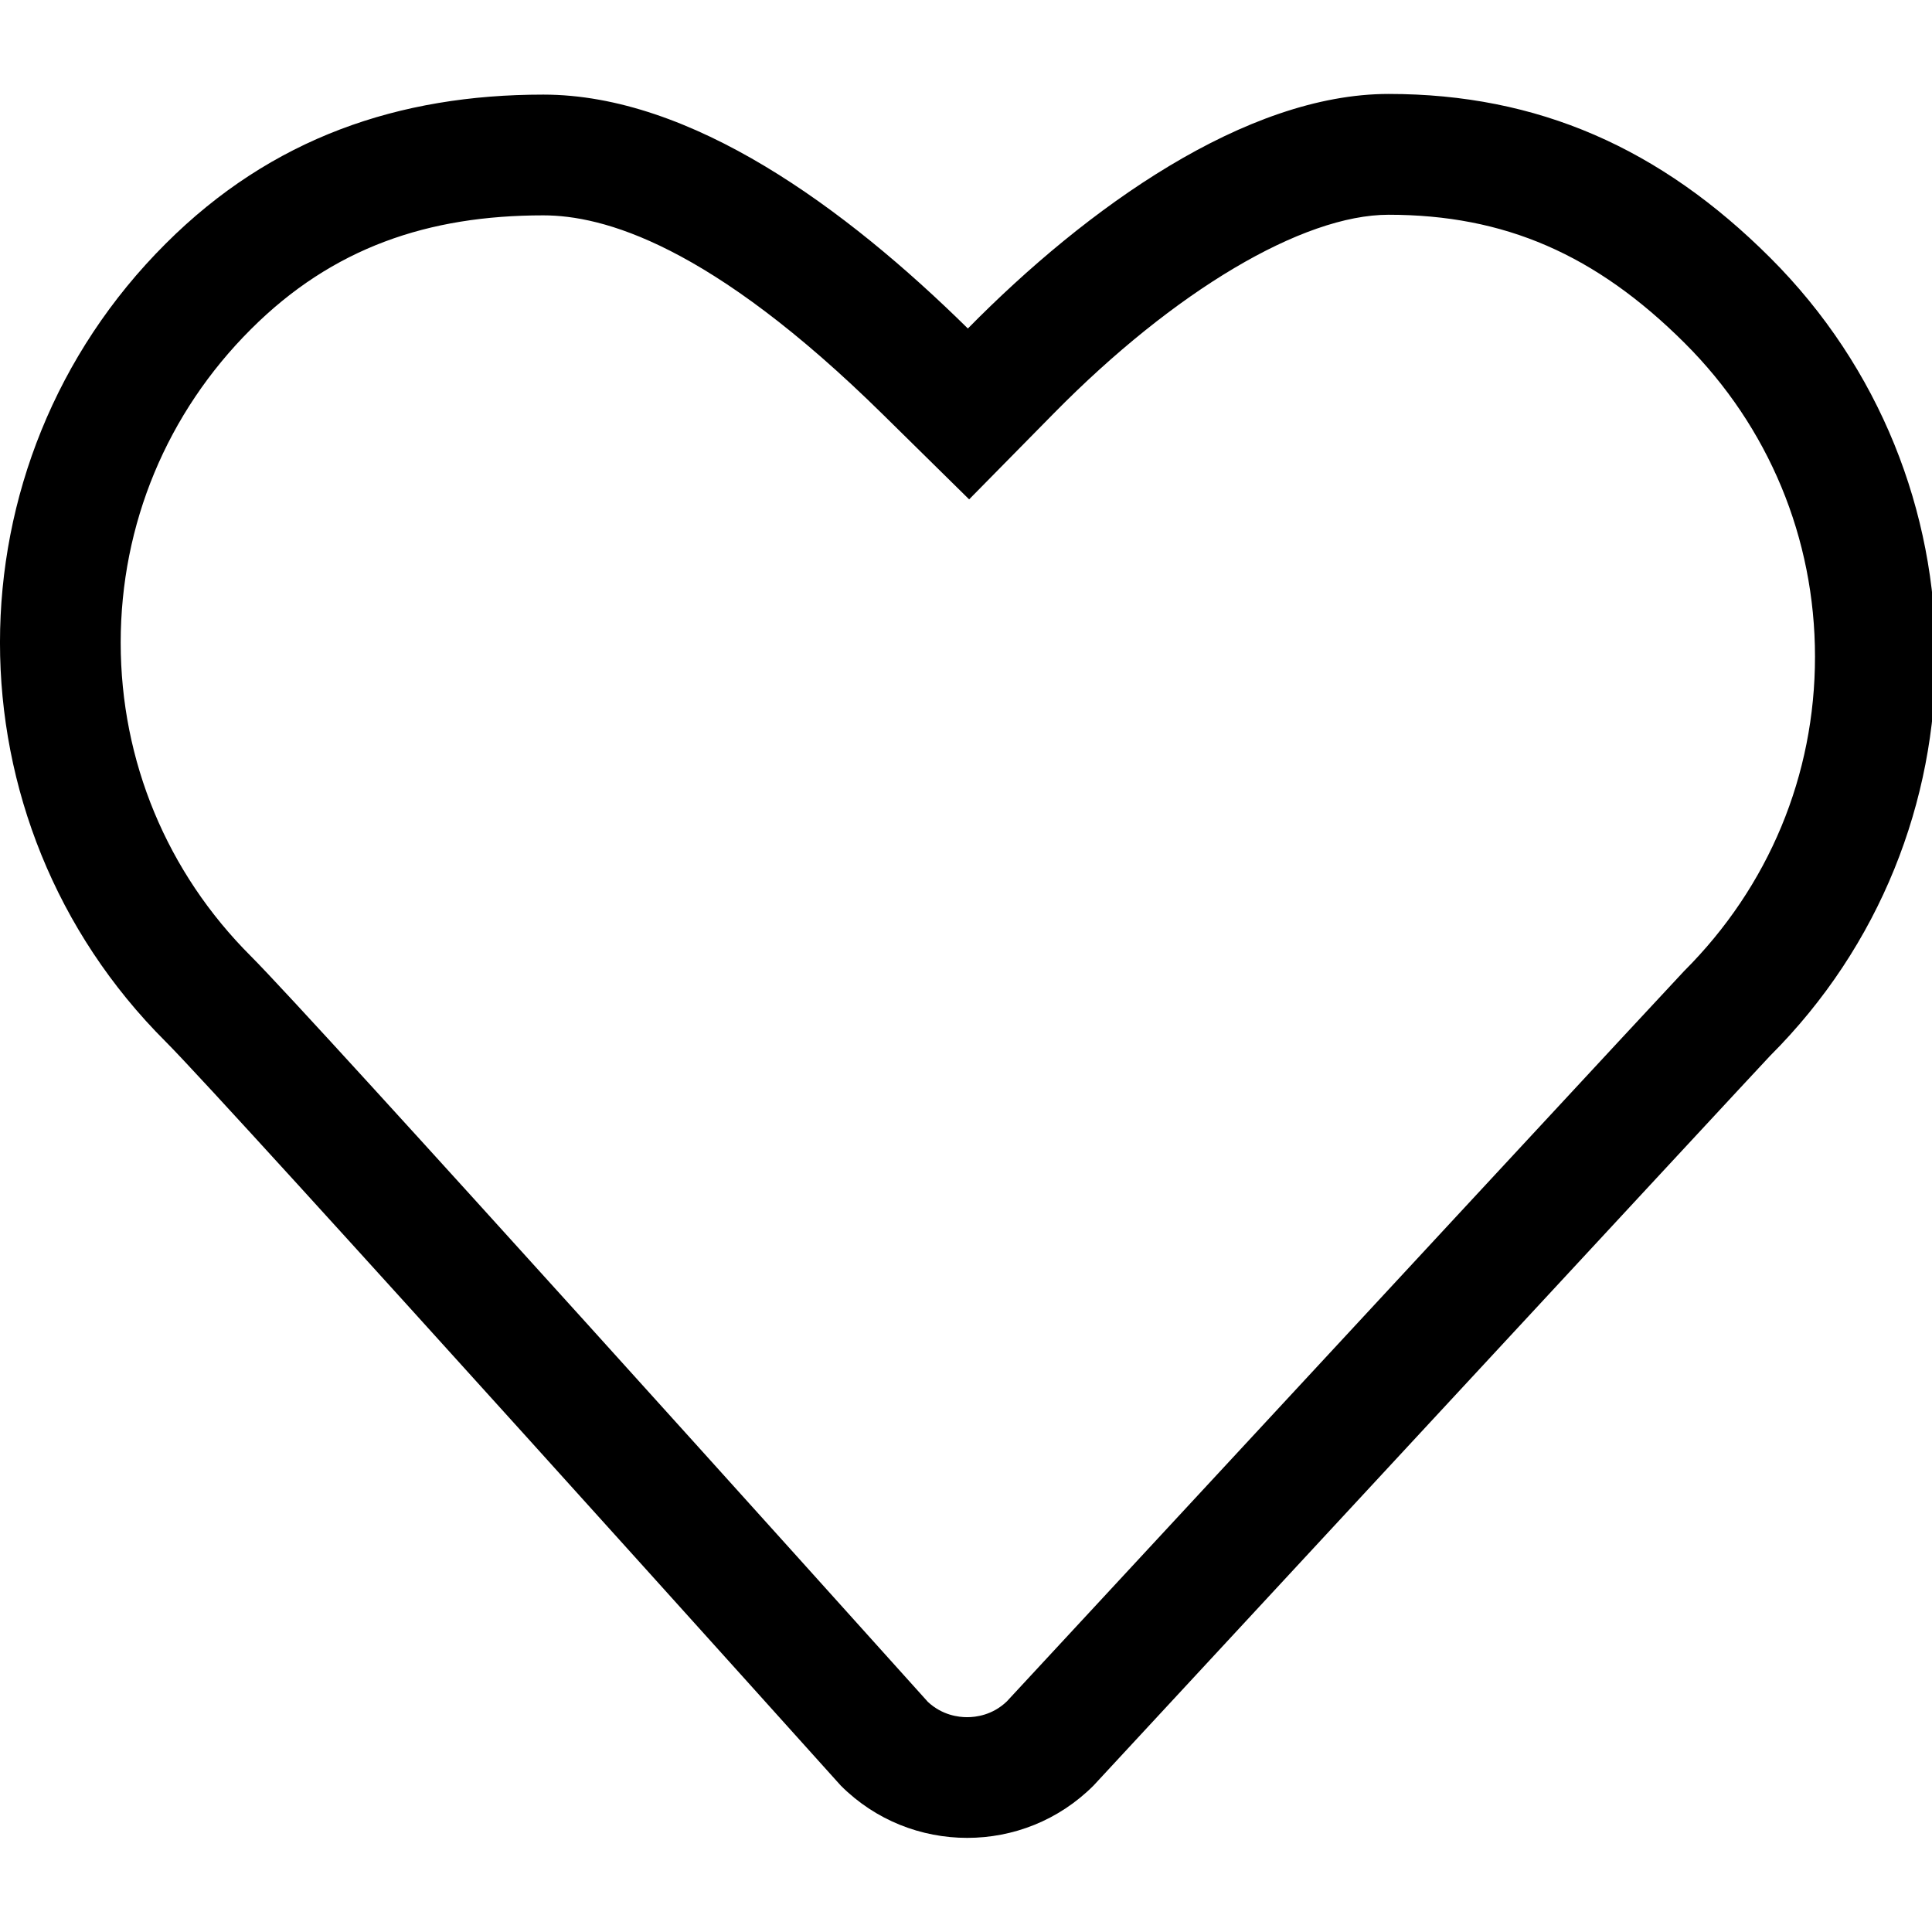
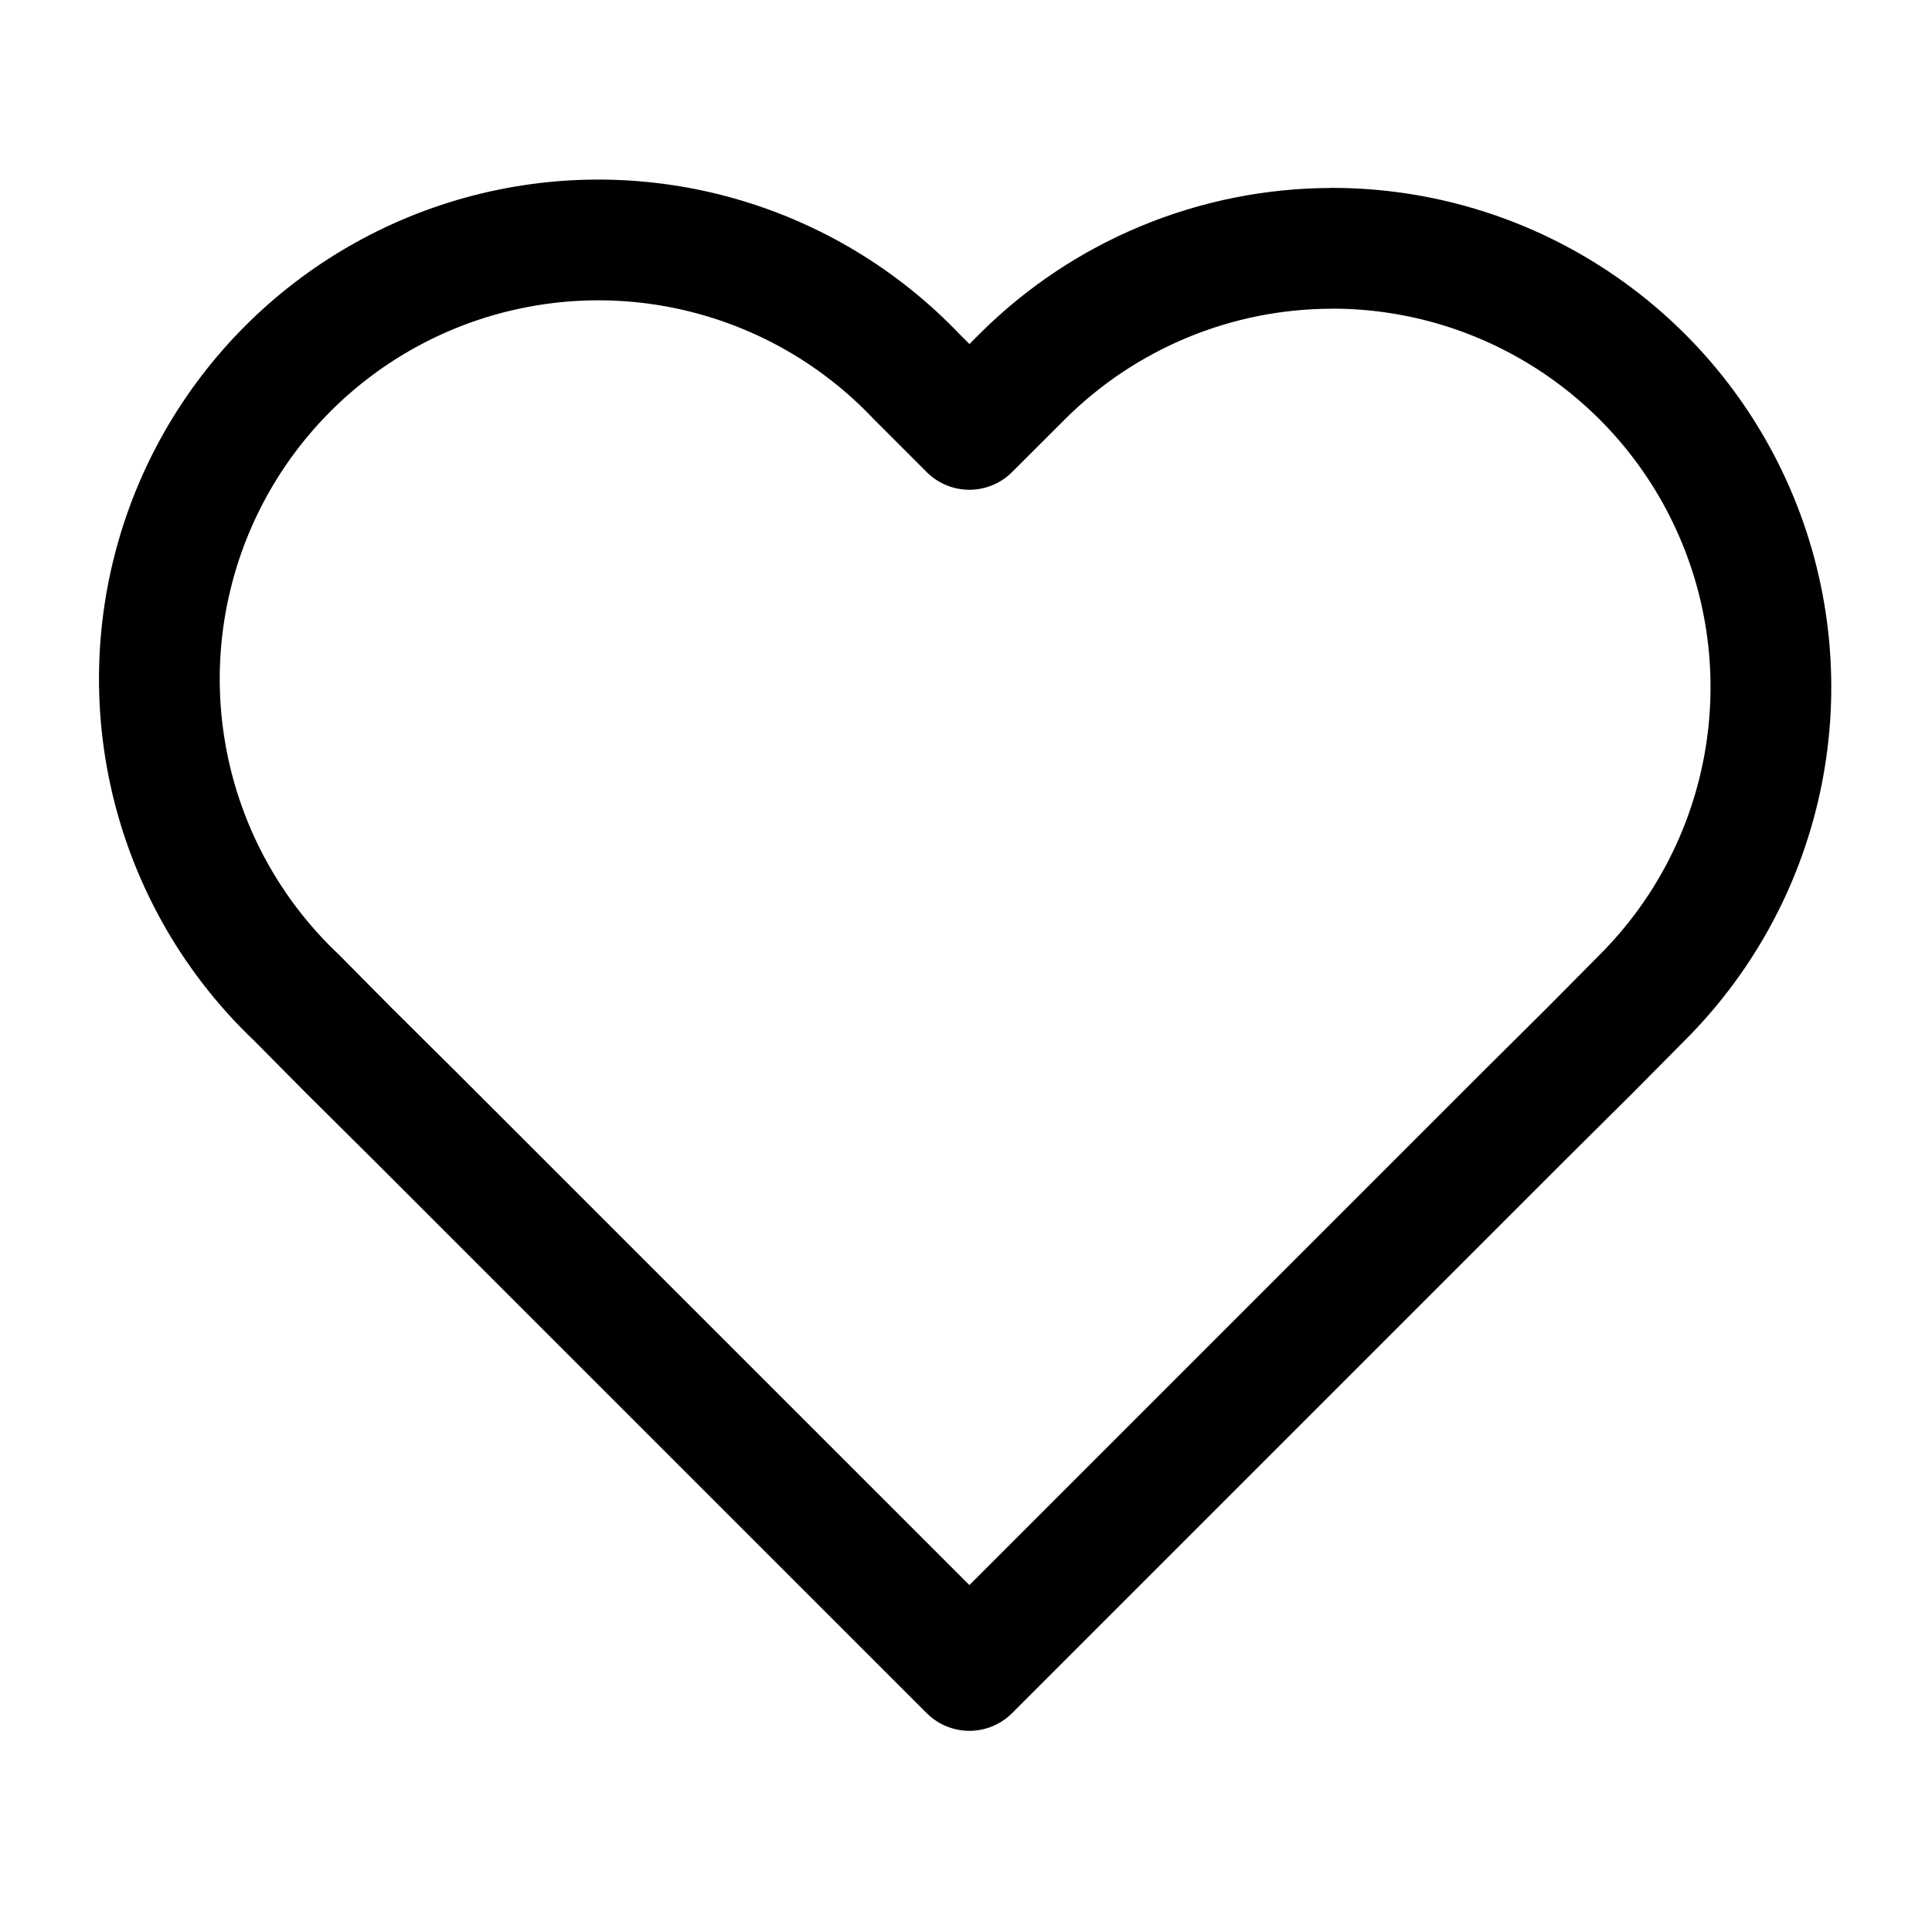
- <svg xmlns="http://www.w3.org/2000/svg" width="30px" height="30px" viewBox="0 0 32 32" version="1.1">
-   <g id="SVGRepo_bgCarrier" stroke-width="0" />
-   <g id="SVGRepo_tracerCarrier" stroke-linecap="round" stroke-linejoin="round" />
-   <g id="SVGRepo_iconCarrier">
-     <path d="M8.999 3.567c0.98 0 2.753 0.469 5.628 3.301l1.425 1.403 1.404-1.426c1.996-2.028 4.12-3.288 5.543-3.288 1.919 0 3.432 0.656 4.907 2.128 1.39 1.386 2.156 3.23 2.156 5.191 0.001 1.962-0.764 3.807-2.169 5.209-0.114 0.116-6.156 6.634-11.218 12.097-0.238 0.227-0.511 0.26-0.656 0.26-0.143 0-0.412-0.032-0.65-0.253-1.233-1.372-10.174-11.313-11.213-12.351-1.391-1.388-2.157-3.233-2.157-5.194s0.766-3.804 2.158-5.192c1.353-1.352 2.937-1.885 4.842-1.885zM8.999 1.567c-2.392 0-4.5 0.715-6.255 2.469-3.659 3.649-3.659 9.566 0 13.217 1.045 1.045 11.183 12.323 11.183 12.323 0.578 0.578 1.336 0.865 2.093 0.865s1.512-0.287 2.091-0.865c0 0 11.090-11.97 11.208-12.089 3.657-3.652 3.657-9.57 0-13.219-1.816-1.813-3.845-2.712-6.319-2.712-2.364 0-5 1.885-6.969 3.885-2.031-2-4.585-3.874-7.031-3.874v0z" />
-   </g>
+ <svg xmlns="http://www.w3.org/2000/svg" width="30px" height="30px" viewBox="0 0 24 24" fill="none">
+   <path fill-rule="evenodd" clip-rule="evenodd" d="M16.55 3.084a5.452 5.452 0 0 1 3.852 9.307l-.648.654-.86.854-6.852 6.852L5.19 13.9l-.86-.854-.648-.654a5.453 5.453 0 1 1 7.706-7.712l.654.654.655-.654a5.452 5.452 0 0 1 3.852-1.595Z" fill="#000000" fill-opacity="0" stroke="#000000" stroke-width="1.5" stroke-miterlimit="10" stroke-linecap="round" stroke-linejoin="round" />
</svg>
